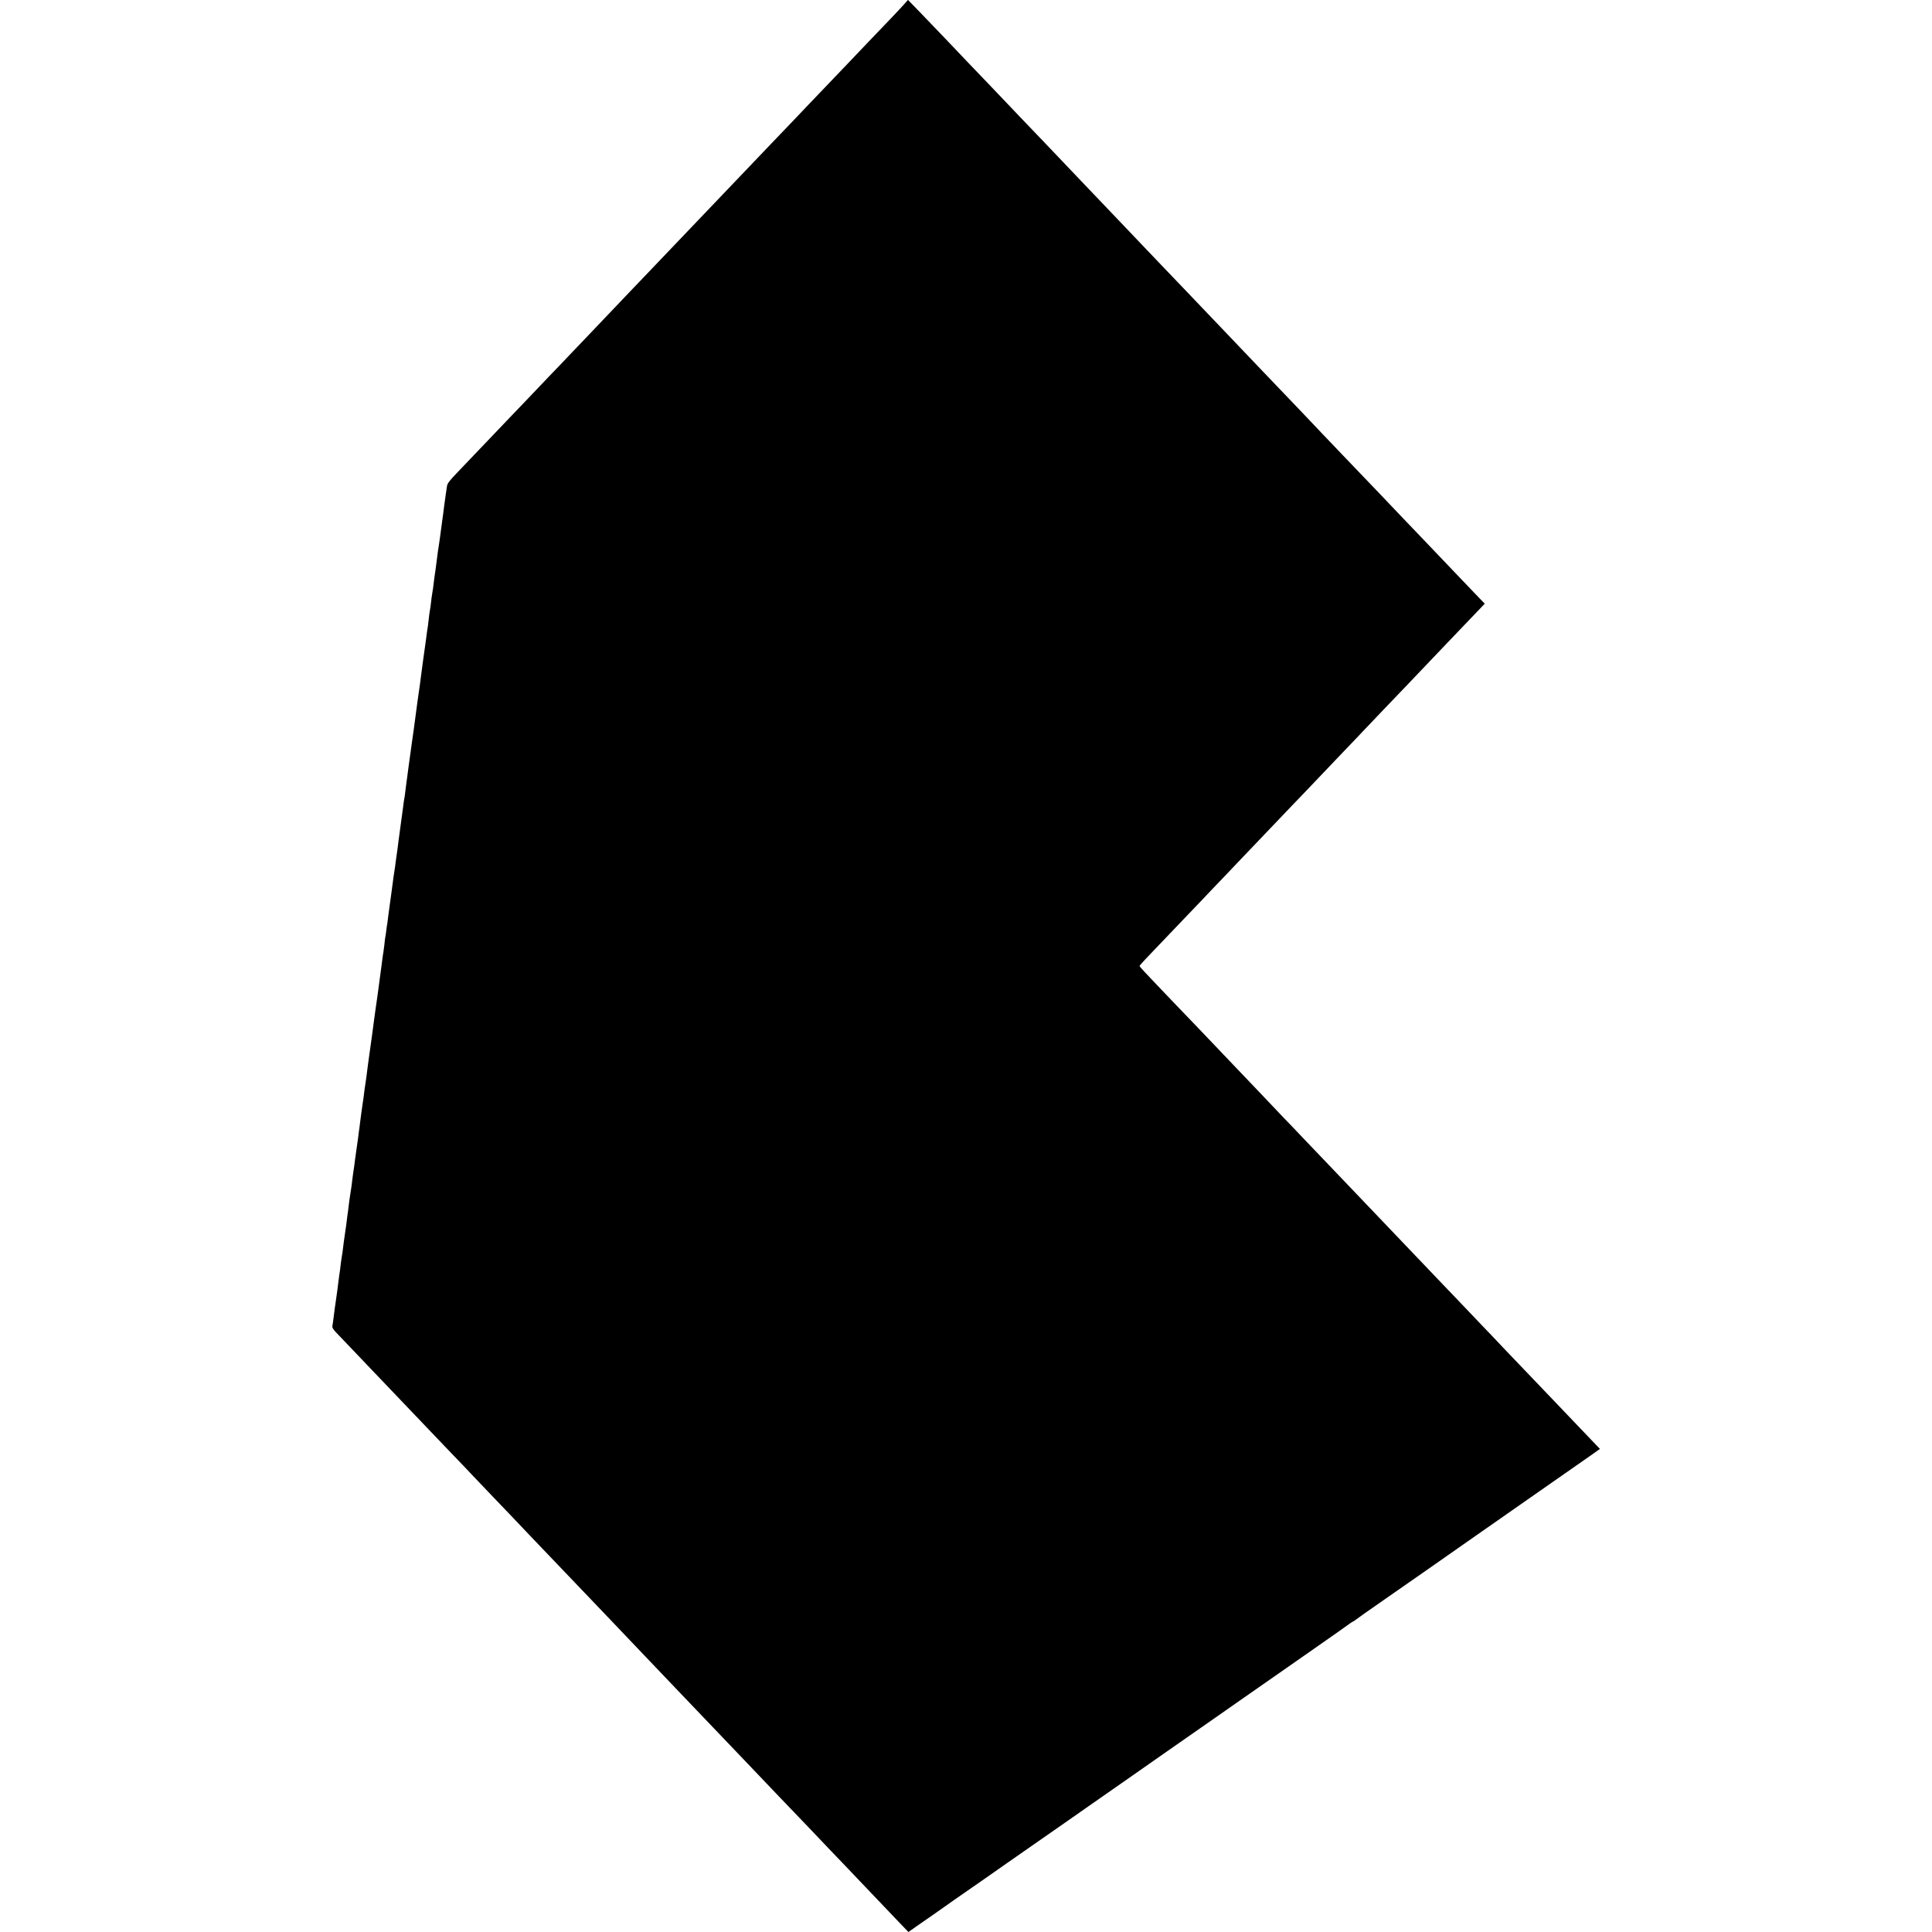
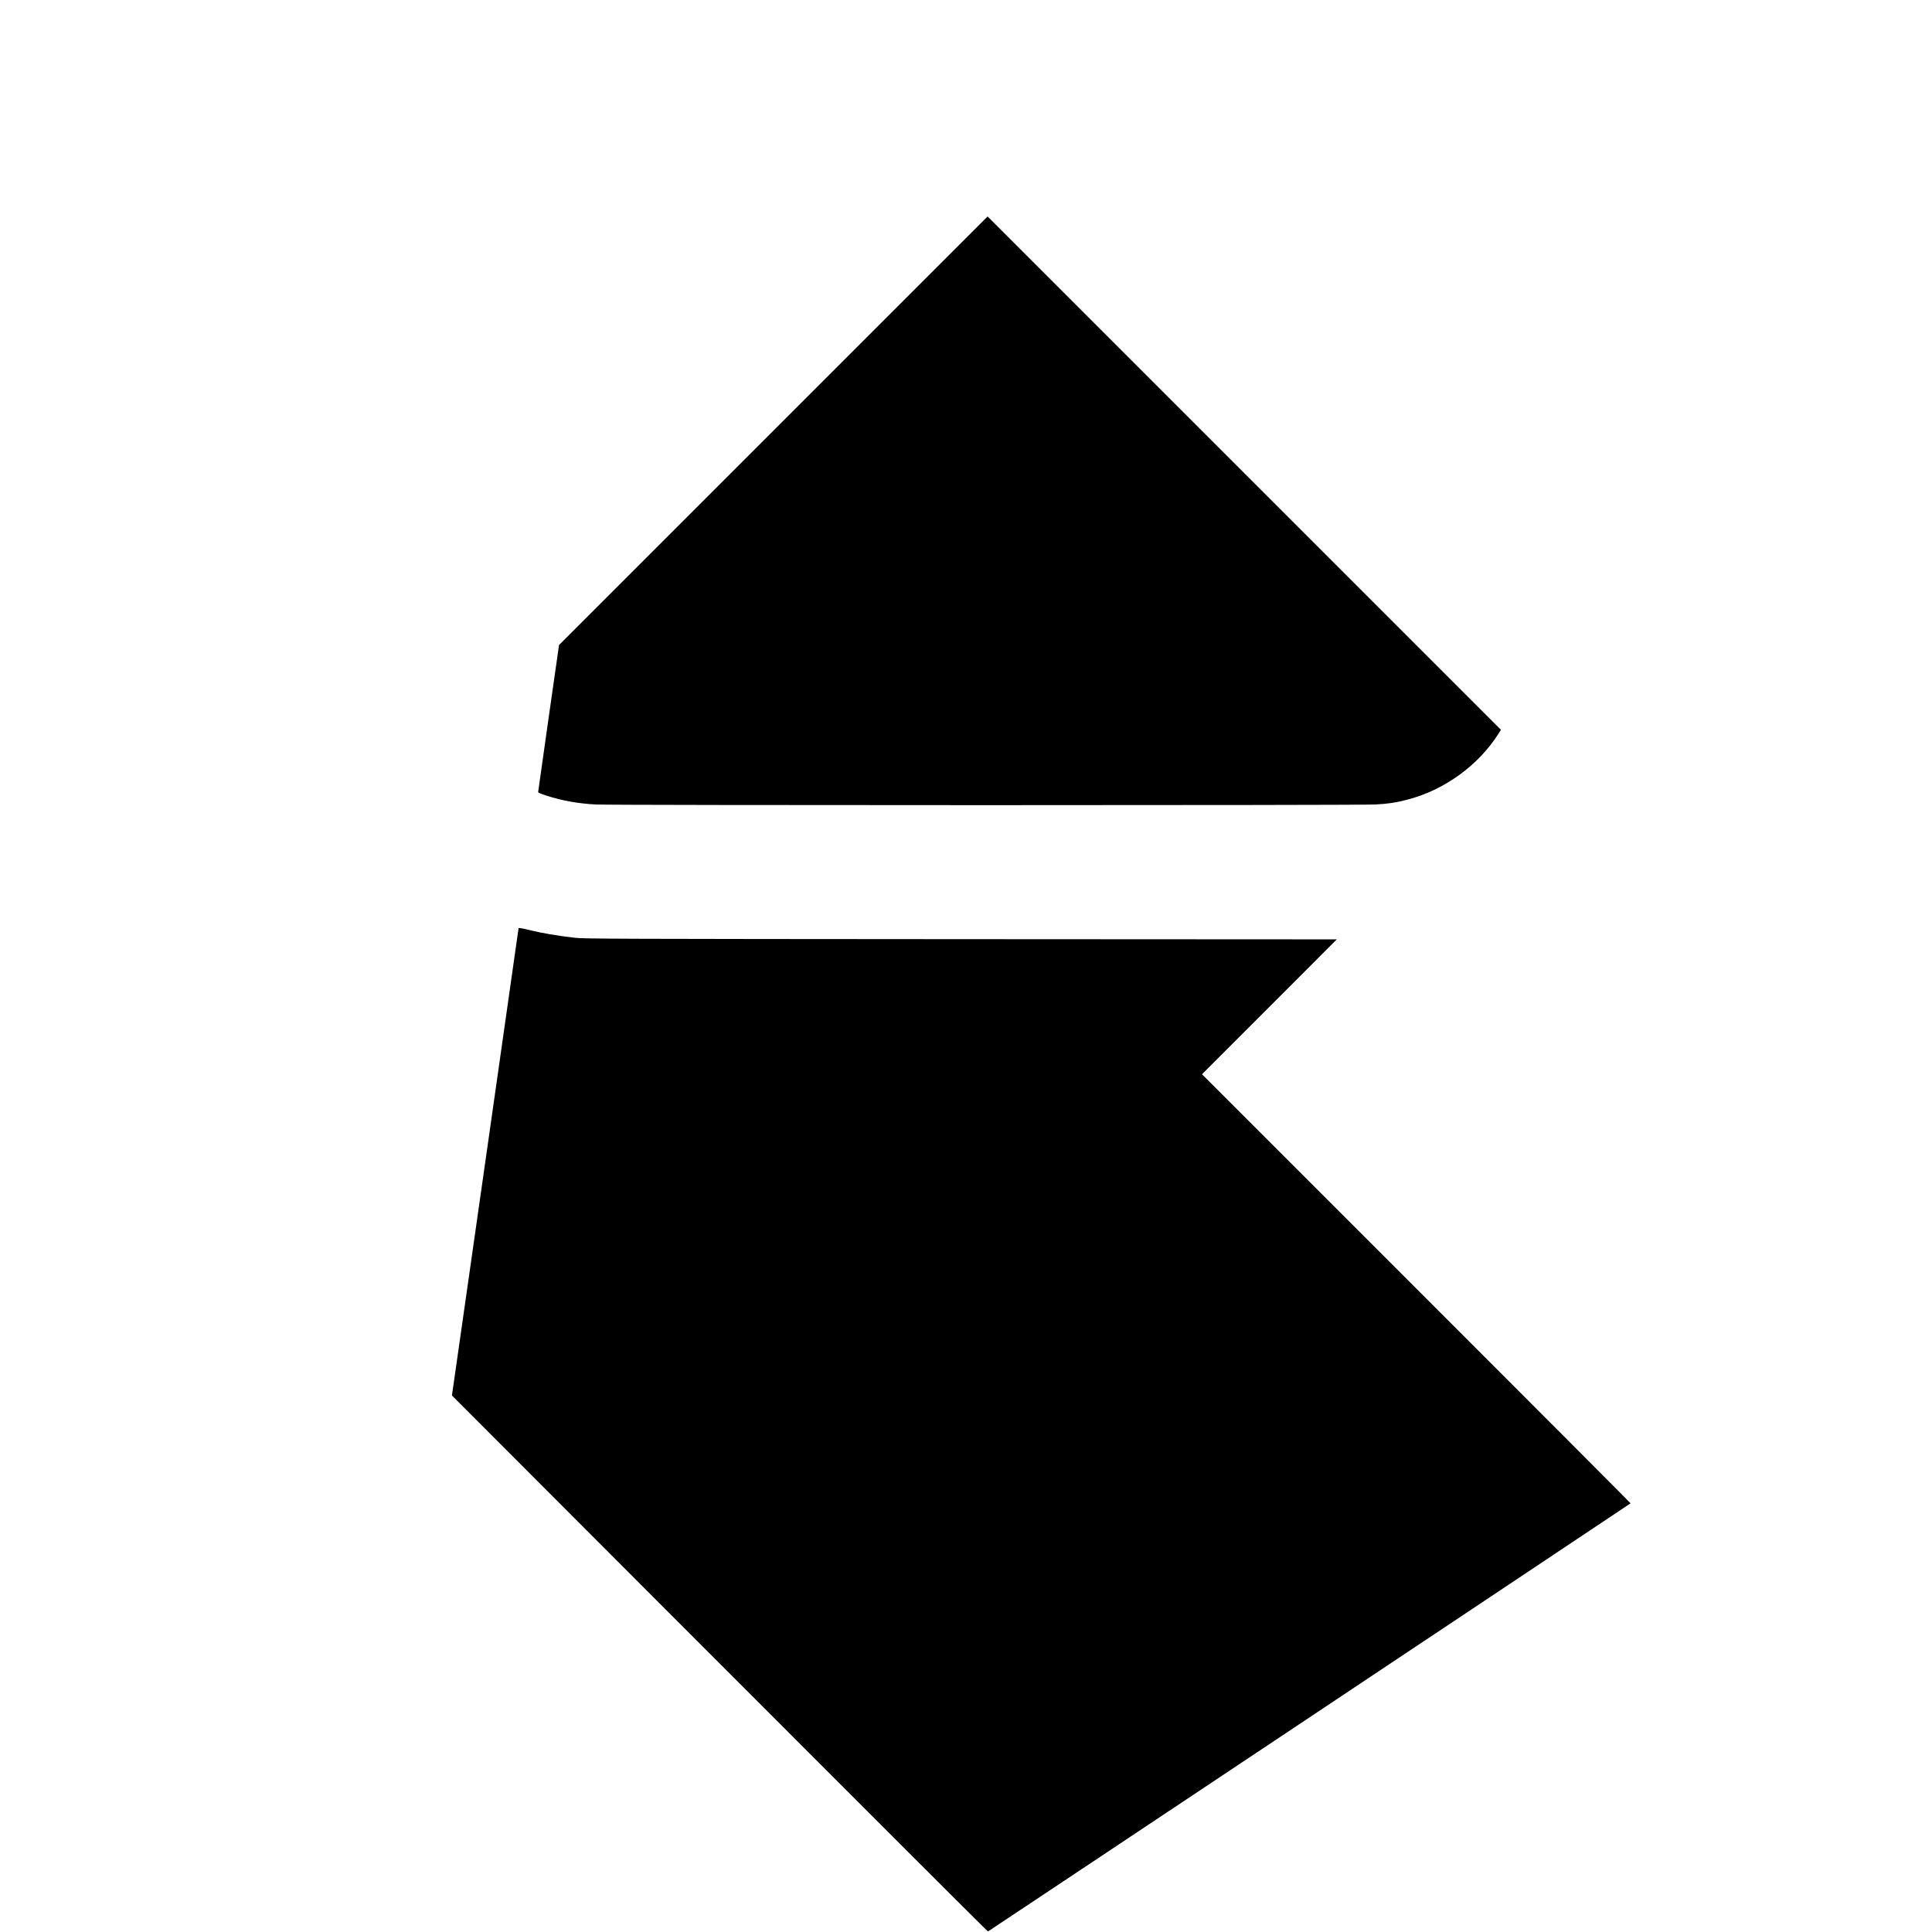
- <svg xmlns="http://www.w3.org/2000/svg" version="1.0" width="2048pt" height="2048pt" viewBox="0 0 2048 2048" preserveAspectRatio="xMidYMid meet">
-   <g transform="translate(0,2048) scale(0.1,-0.1)" fill="#000000" stroke="none">
-     <path d="M9578 20428 c-26 -29 -87 -94 -135 -144 -48 -50 -160 -167 -248 -259 -88 -93 -187 -196 -220 -231 -154 -160 -368 -384 -415 -434 -28 -30 -89 -93 -133 -140 -45 -47 -167 -175 -272 -284 -104 -110 -236 -247 -291 -305 -56 -58 -123 -128 -149 -156 -38 -41 -209 -220 -420 -440 -113 -119 -378 -396 -420 -440 -26 -27 -115 -121 -199 -208 -83 -87 -171 -180 -195 -205 -24 -26 -124 -130 -221 -232 -98 -102 -195 -204 -216 -226 -21 -23 -120 -127 -220 -230 -100 -104 -198 -207 -218 -229 -21 -22 -111 -116 -201 -210 -89 -93 -184 -192 -210 -220 -26 -27 -120 -126 -210 -220 -249 -260 -242 -251 -249 -304 -4 -25 -9 -62 -12 -81 -2 -19 -7 -48 -9 -65 -3 -16 -9 -68 -15 -115 -6 -47 -13 -96 -15 -110 -2 -14 -7 -47 -10 -75 -3 -27 -8 -61 -10 -75 -2 -14 -7 -45 -10 -70 -4 -25 -8 -57 -11 -71 -2 -15 -6 -45 -9 -68 -3 -23 -7 -58 -10 -78 -4 -35 -11 -81 -20 -143 -2 -14 -7 -50 -10 -80 -3 -30 -8 -62 -10 -70 -2 -8 -6 -37 -10 -65 -10 -91 -14 -116 -19 -143 -3 -15 -8 -52 -11 -83 -3 -31 -7 -65 -9 -75 -4 -20 -15 -98 -21 -149 -4 -26 -19 -139 -30 -215 -12 -86 -15 -110 -20 -150 -6 -52 -18 -139 -40 -290 -8 -58 -17 -125 -20 -150 -5 -42 -12 -91 -20 -150 -2 -14 -7 -45 -10 -70 -3 -25 -8 -56 -10 -70 -2 -14 -9 -63 -15 -110 -6 -47 -13 -98 -16 -115 -2 -16 -6 -47 -9 -67 -2 -21 -6 -53 -9 -70 -5 -30 -8 -57 -22 -168 -2 -19 -6 -46 -9 -60 -3 -14 -7 -45 -10 -70 -5 -43 -42 -316 -50 -370 -2 -14 -7 -50 -10 -80 -4 -30 -9 -62 -10 -71 -2 -9 -6 -40 -10 -70 -3 -30 -10 -79 -15 -109 -5 -30 -12 -77 -15 -105 -3 -27 -8 -61 -10 -75 -2 -14 -6 -47 -10 -75 -8 -62 -15 -112 -20 -145 -2 -14 -7 -48 -10 -76 -3 -28 -7 -60 -9 -71 -3 -11 -7 -44 -11 -74 -3 -30 -8 -61 -10 -69 -2 -8 -7 -44 -10 -80 -4 -36 -9 -74 -11 -85 -2 -11 -7 -40 -10 -65 -3 -25 -7 -56 -9 -70 -2 -14 -7 -47 -10 -75 -4 -27 -8 -61 -10 -75 -2 -14 -7 -47 -10 -75 -3 -27 -8 -61 -10 -75 -2 -14 -7 -45 -10 -70 -3 -25 -10 -72 -15 -105 -5 -33 -12 -82 -15 -110 -3 -27 -12 -95 -20 -150 -8 -55 -17 -120 -20 -145 -4 -25 -8 -56 -10 -70 -2 -14 -9 -63 -15 -110 -6 -47 -13 -100 -15 -118 -3 -17 -7 -49 -10 -70 -3 -20 -7 -50 -10 -67 -2 -16 -7 -52 -10 -80 -4 -27 -8 -61 -11 -75 -5 -30 -22 -160 -29 -215 -2 -22 -7 -56 -10 -75 -2 -19 -7 -55 -10 -80 -6 -45 -8 -58 -20 -140 -8 -58 -12 -83 -20 -150 -4 -30 -9 -63 -11 -74 -2 -10 -6 -44 -10 -75 -3 -31 -8 -63 -9 -73 -2 -9 -6 -38 -10 -65 -4 -26 -9 -59 -11 -73 -2 -14 -6 -50 -10 -80 -3 -30 -8 -64 -10 -75 -2 -11 -6 -42 -9 -70 -3 -27 -7 -61 -10 -75 -2 -14 -7 -45 -10 -70 -4 -25 -8 -56 -10 -70 -2 -14 -7 -50 -10 -80 -3 -30 -8 -62 -10 -70 -2 -8 -6 -37 -10 -65 -9 -80 -13 -108 -19 -145 -3 -19 -8 -57 -11 -85 -3 -27 -8 -63 -10 -80 -23 -156 -35 -248 -40 -290 -3 -27 -8 -62 -11 -77 -5 -24 6 -40 84 -120 49 -51 106 -112 128 -134 21 -23 113 -119 204 -214 91 -95 185 -194 210 -220 124 -130 380 -398 420 -440 25 -26 122 -128 216 -226 95 -98 191 -199 214 -224 23 -25 113 -119 200 -210 87 -91 180 -188 207 -216 26 -28 121 -127 209 -220 89 -93 185 -194 214 -224 29 -30 98 -103 154 -161 221 -231 463 -484 491 -514 32 -34 317 -333 400 -420 84 -87 378 -396 414 -434 19 -20 86 -90 150 -157 98 -102 311 -325 491 -514 127 -134 514 -539 630 -659 30 -32 127 -133 215 -226 88 -93 187 -196 220 -230 49 -51 227 -238 425 -446 19 -20 74 -78 122 -128 l88 -91 89 63 c49 34 128 89 176 122 48 33 102 71 121 85 19 14 62 44 96 68 143 99 536 372 568 396 29 21 589 411 640 446 8 6 94 66 190 133 174 122 377 264 500 349 36 25 207 145 380 266 173 121 358 250 410 286 52 37 226 158 385 269 393 275 737 515 755 527 119 83 349 244 362 255 9 7 27 19 40 26 13 6 25 15 28 18 3 4 145 104 315 222 369 257 499 347 768 536 111 78 222 156 247 173 25 17 104 72 175 122 72 50 157 110 190 133 97 67 691 482 798 557 l97 69 -27 28 c-16 16 -93 97 -173 181 -80 84 -163 171 -185 194 -65 68 -397 415 -435 455 -19 20 -108 113 -197 206 -88 94 -185 195 -214 225 -28 30 -129 136 -224 235 -95 99 -194 203 -220 230 -39 42 -264 277 -420 440 -22 22 -116 122 -210 220 -284 298 -567 594 -635 665 -19 20 -108 112 -197 206 -88 93 -187 197 -220 230 -32 34 -123 130 -203 214 -80 84 -172 180 -205 215 -54 56 -161 168 -495 519 -58 60 -157 164 -221 230 -64 67 -152 159 -197 206 -44 47 -108 114 -141 149 -34 35 -61 67 -61 71 0 4 27 36 61 71 33 35 97 102 142 149 44 47 160 168 258 270 98 102 197 205 220 230 23 25 114 121 203 213 89 93 186 195 216 227 142 149 373 390 420 440 29 30 131 138 229 239 97 102 187 197 201 211 14 15 104 110 201 211 98 101 191 200 209 219 18 19 116 123 219 230 102 107 224 234 271 283 47 49 110 115 140 147 30 32 132 138 225 236 94 98 217 227 275 288 58 60 119 125 137 143 l32 34 -42 43 c-23 23 -114 118 -202 211 -173 182 -196 205 -438 459 -89 93 -179 188 -201 210 -73 78 -401 421 -488 511 -47 49 -108 113 -135 141 -26 28 -122 128 -213 223 -91 95 -183 192 -204 215 -52 54 -346 363 -416 435 -54 56 -327 343 -430 451 -29 30 -123 129 -210 220 -87 91 -181 190 -210 220 -29 30 -120 126 -204 213 -83 87 -177 186 -210 220 -32 34 -131 138 -220 231 -88 93 -181 190 -206 216 -25 26 -119 125 -210 220 -232 243 -236 248 -420 441 -91 95 -213 222 -271 283 -59 61 -121 127 -139 146 -18 19 -110 115 -204 214 -218 227 -240 250 -421 441 -82 86 -211 220 -285 297 l-135 139 -47 -53z" />
+ <svg xmlns="http://www.w3.org/2000/svg" version="1.0" width="2865pt" height="2865pt" viewBox="0 0 2865 2865" preserveAspectRatio="xMidYMid meet">
+   <g transform="translate(0,2865) scale(0.1,-0.1)" fill="#000000" stroke="none">
+     <path d="M11468 22263 l-3178 -3178 -155 -1085 c-85 -596 -155 -1090 -155 -1097 0 -7 50 -28 112 -48 240 -78 478 -121 745 -135 237 -13 11328 -13 11558 0 188 10 303 27 472 71 547 140 1057 508 1355 980 l36 56 -3807 3807 -3806 3806 -3177 -3177z" />
+     <path d="M7690 14886 c0 -6 -223 -1568 -494 -3470 l-494 -3460 3970 -3975 c2184 -2187 3974 -3975 3979 -3973 8 2 9516 6337 9529 6349 2 2 -1427 1435 -3175 3183 l-3180 3180 1000 1000 999 1000 -5574 3 c-5101 3 -5587 5 -5720 20 -268 30 -493 69 -706 121 -85 21 -134 29 -134 22z" />
  </g>
</svg>
